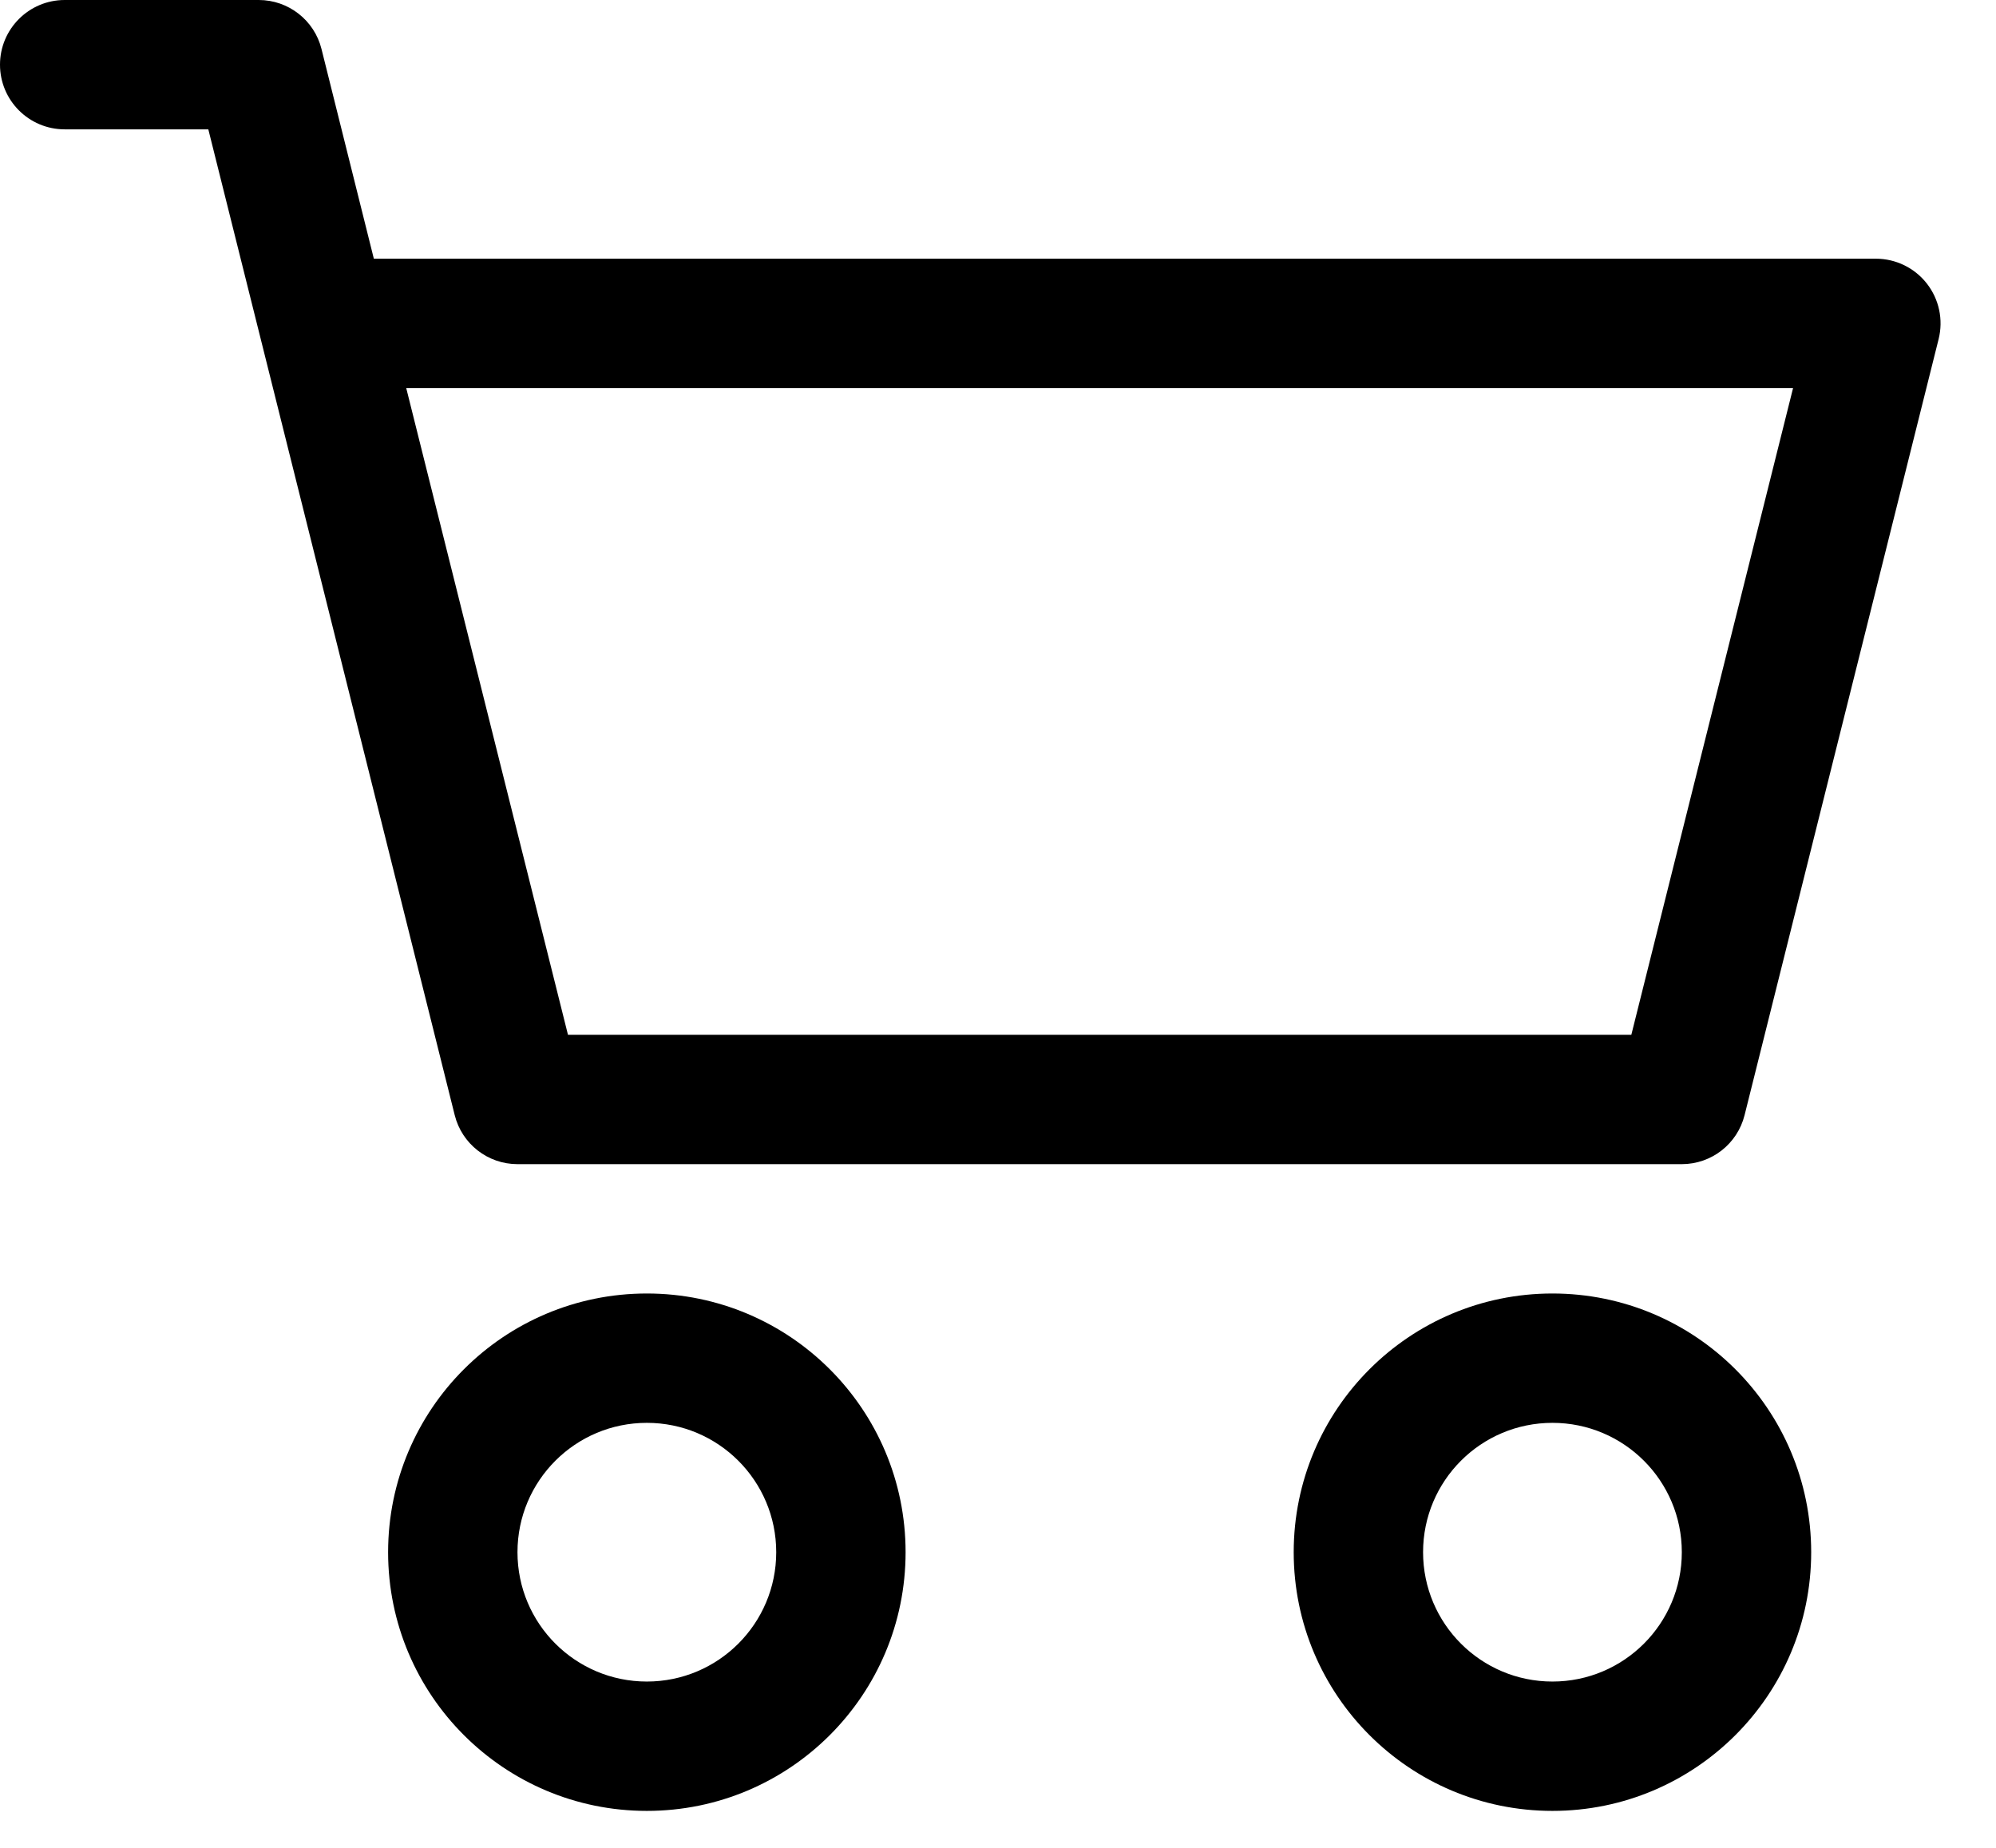
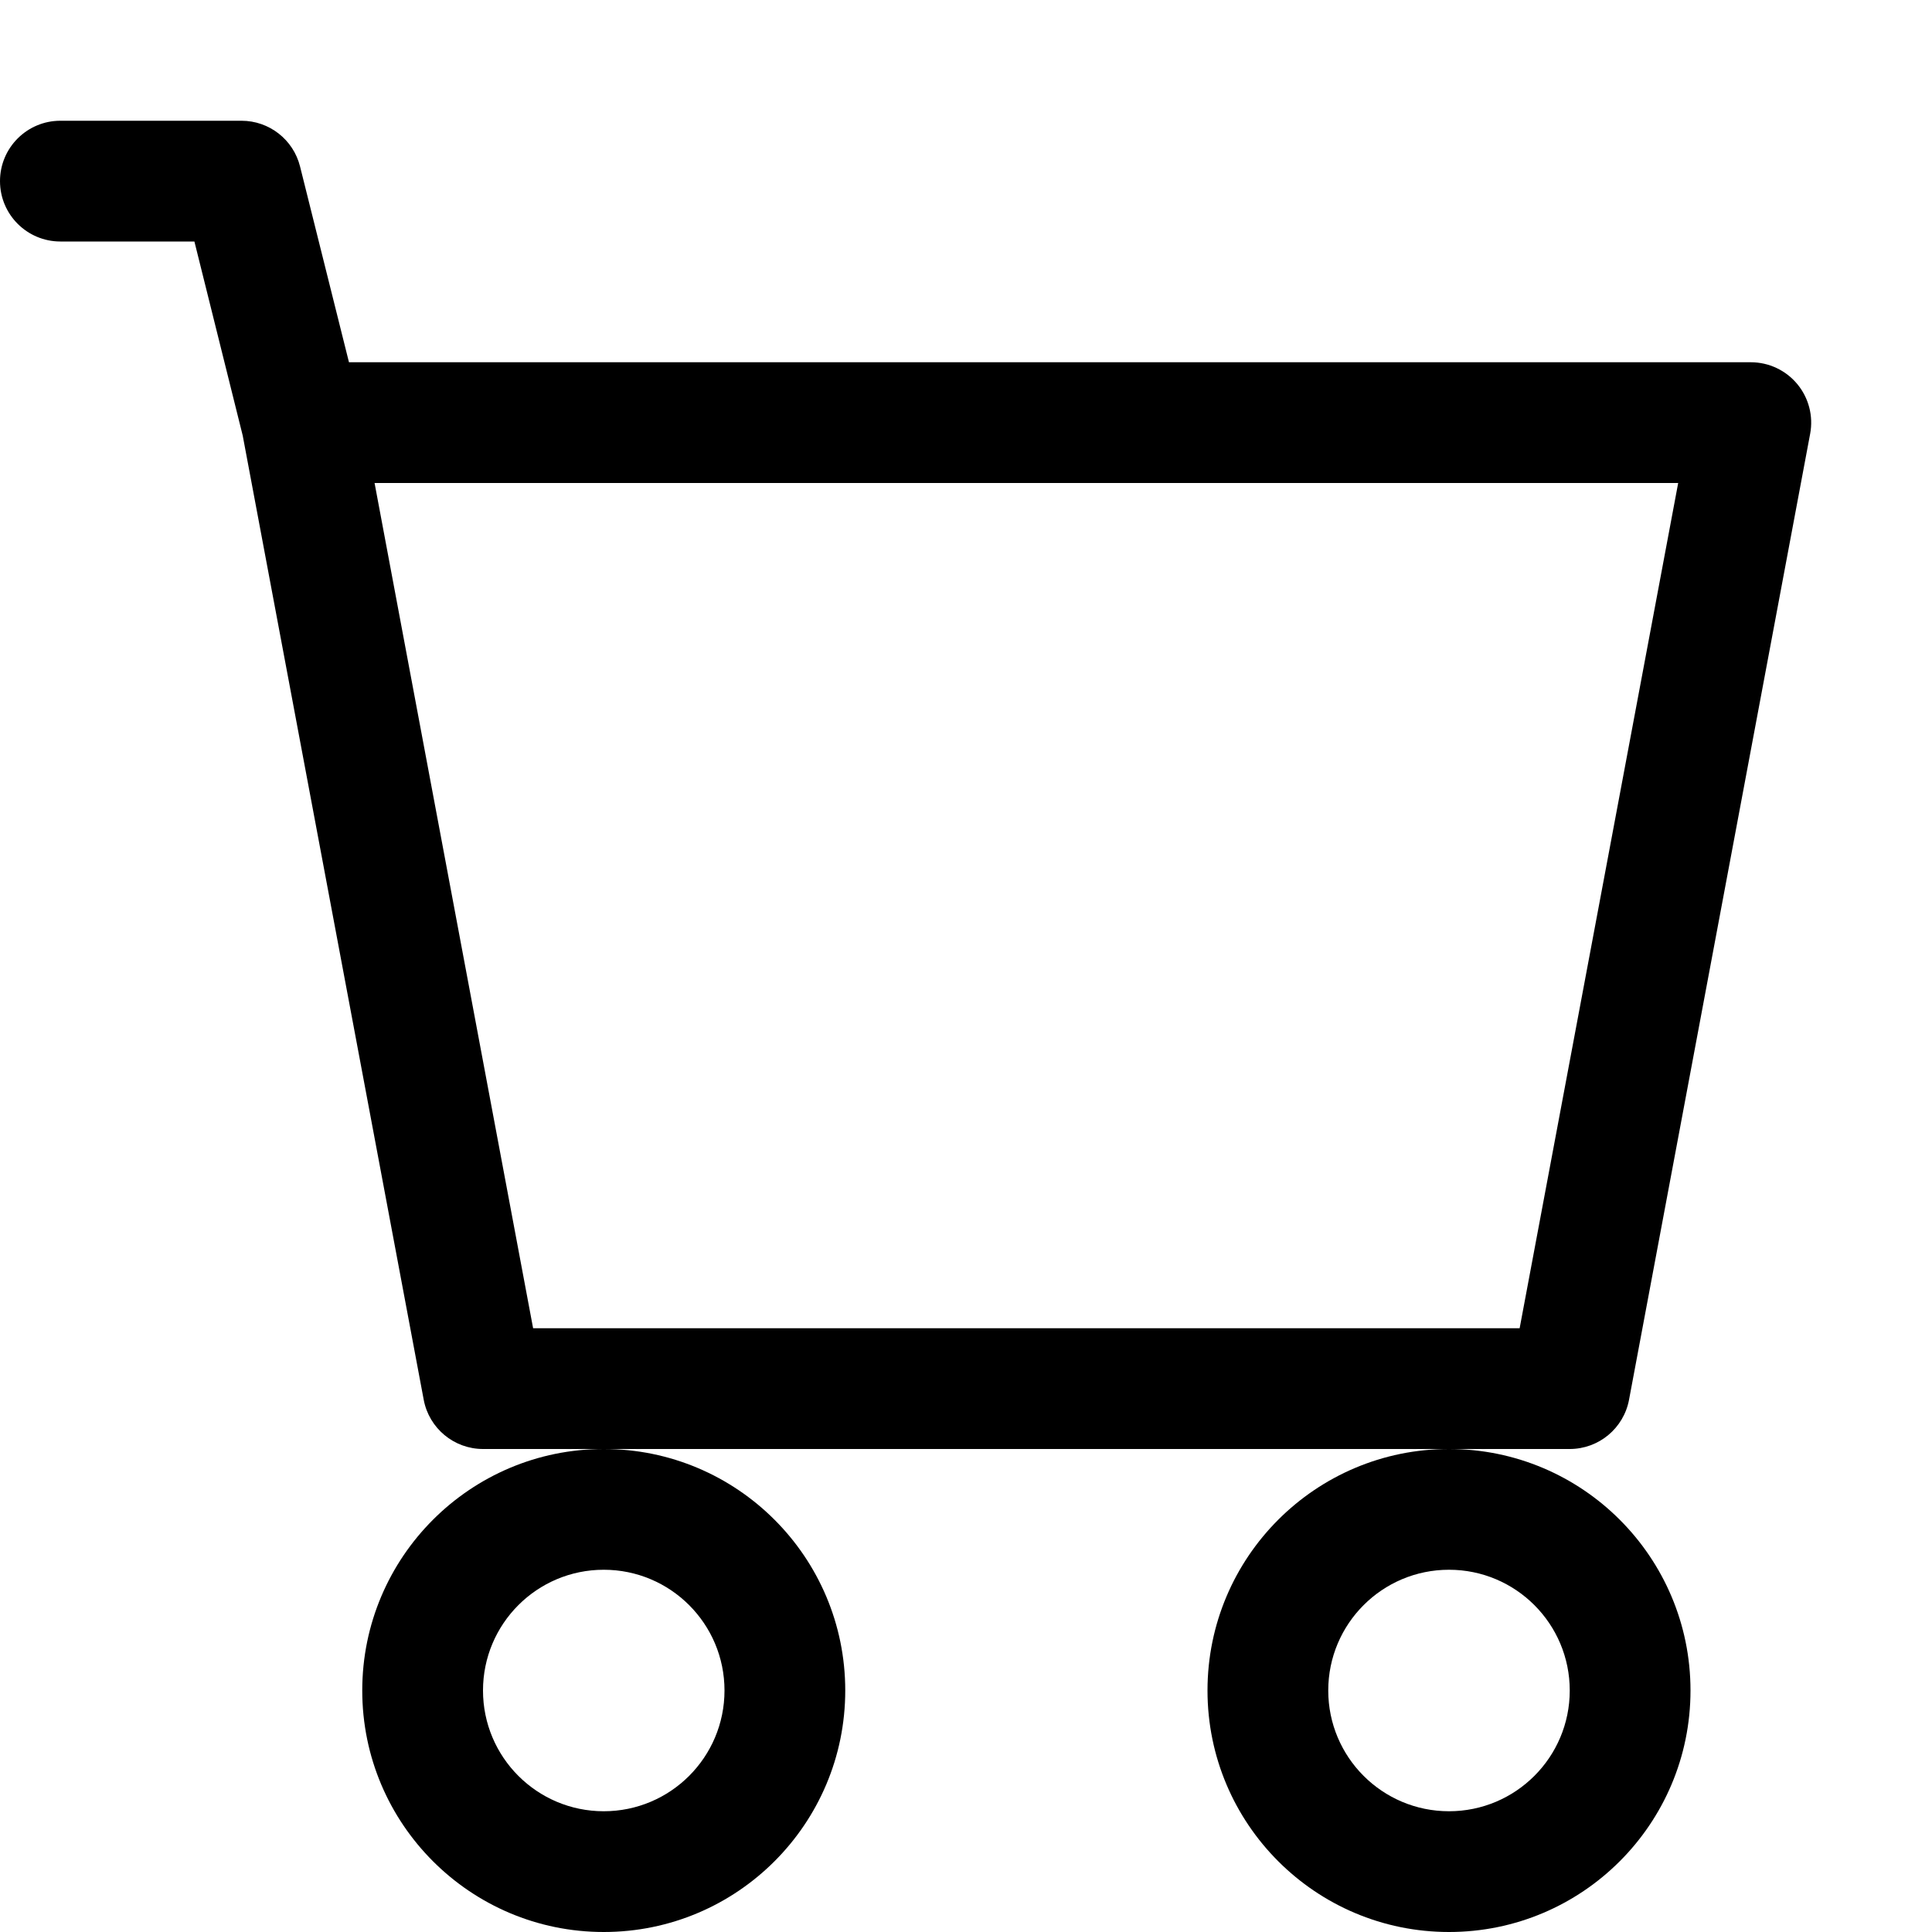
- <svg xmlns="http://www.w3.org/2000/svg" viewBox="0 0 27 25" aria-hidden="true">
-   <path d="M0 .875C0 .392.392 0 .875 0H3.5c.402 0 .752.274.849.663L5.057 3.5h20.318a.875.875 0 01.849 1.087l-2.625 10.5a.875.875 0 01-.849.663H7a.875.875 0 01-.849-.663L2.818 1.75H.874A.875.875 0 010 .875zM5.495 5.25L7.683 14h14.384l2.188-8.75H5.495zm3.255 14a1.75 1.75 0 100 3.5 1.75 1.75 0 000-3.5zM5.25 21a3.5 3.5 0 117 0 3.5 3.5 0 01-7 0zM21 19.25a1.75 1.75 0 100 3.5 1.75 1.75 0 000-3.5zM17.5 21a3.5 3.5 0 117 0 3.5 3.5 0 01-7 0z" />
+ <svg xmlns="http://www.w3.org/2000/svg" width="1em" height="1em" viewBox="0 0 16 16" class="bi bi-cart" fill="currentColor">
+   <path fill-rule="evenodd" d="M0 1.5A.5.5 0 0 1 .5 1H2a.5.5 0 0 1 .485.379L2.89 3H14.5a.5.5 0 0 1 .491.592l-1.5 8A.5.5 0 0 1 13 12H4a.5.5 0 0 1-.491-.408L2.01 3.607 1.61 2H.5a.5.5 0 0 1-.5-.5zM3.102 4l1.313 7h8.17l1.313-7H3.102zM5 12a2 2 0 1 0 0 4 2 2 0 0 0 0-4zm7 0a2 2 0 1 0 0 4 2 2 0 0 0 0-4zm-7 1a1 1 0 1 0 0 2 1 1 0 0 0 0-2zm7 0a1 1 0 1 0 0 2 1 1 0 0 0 0-2z" />
</svg>
